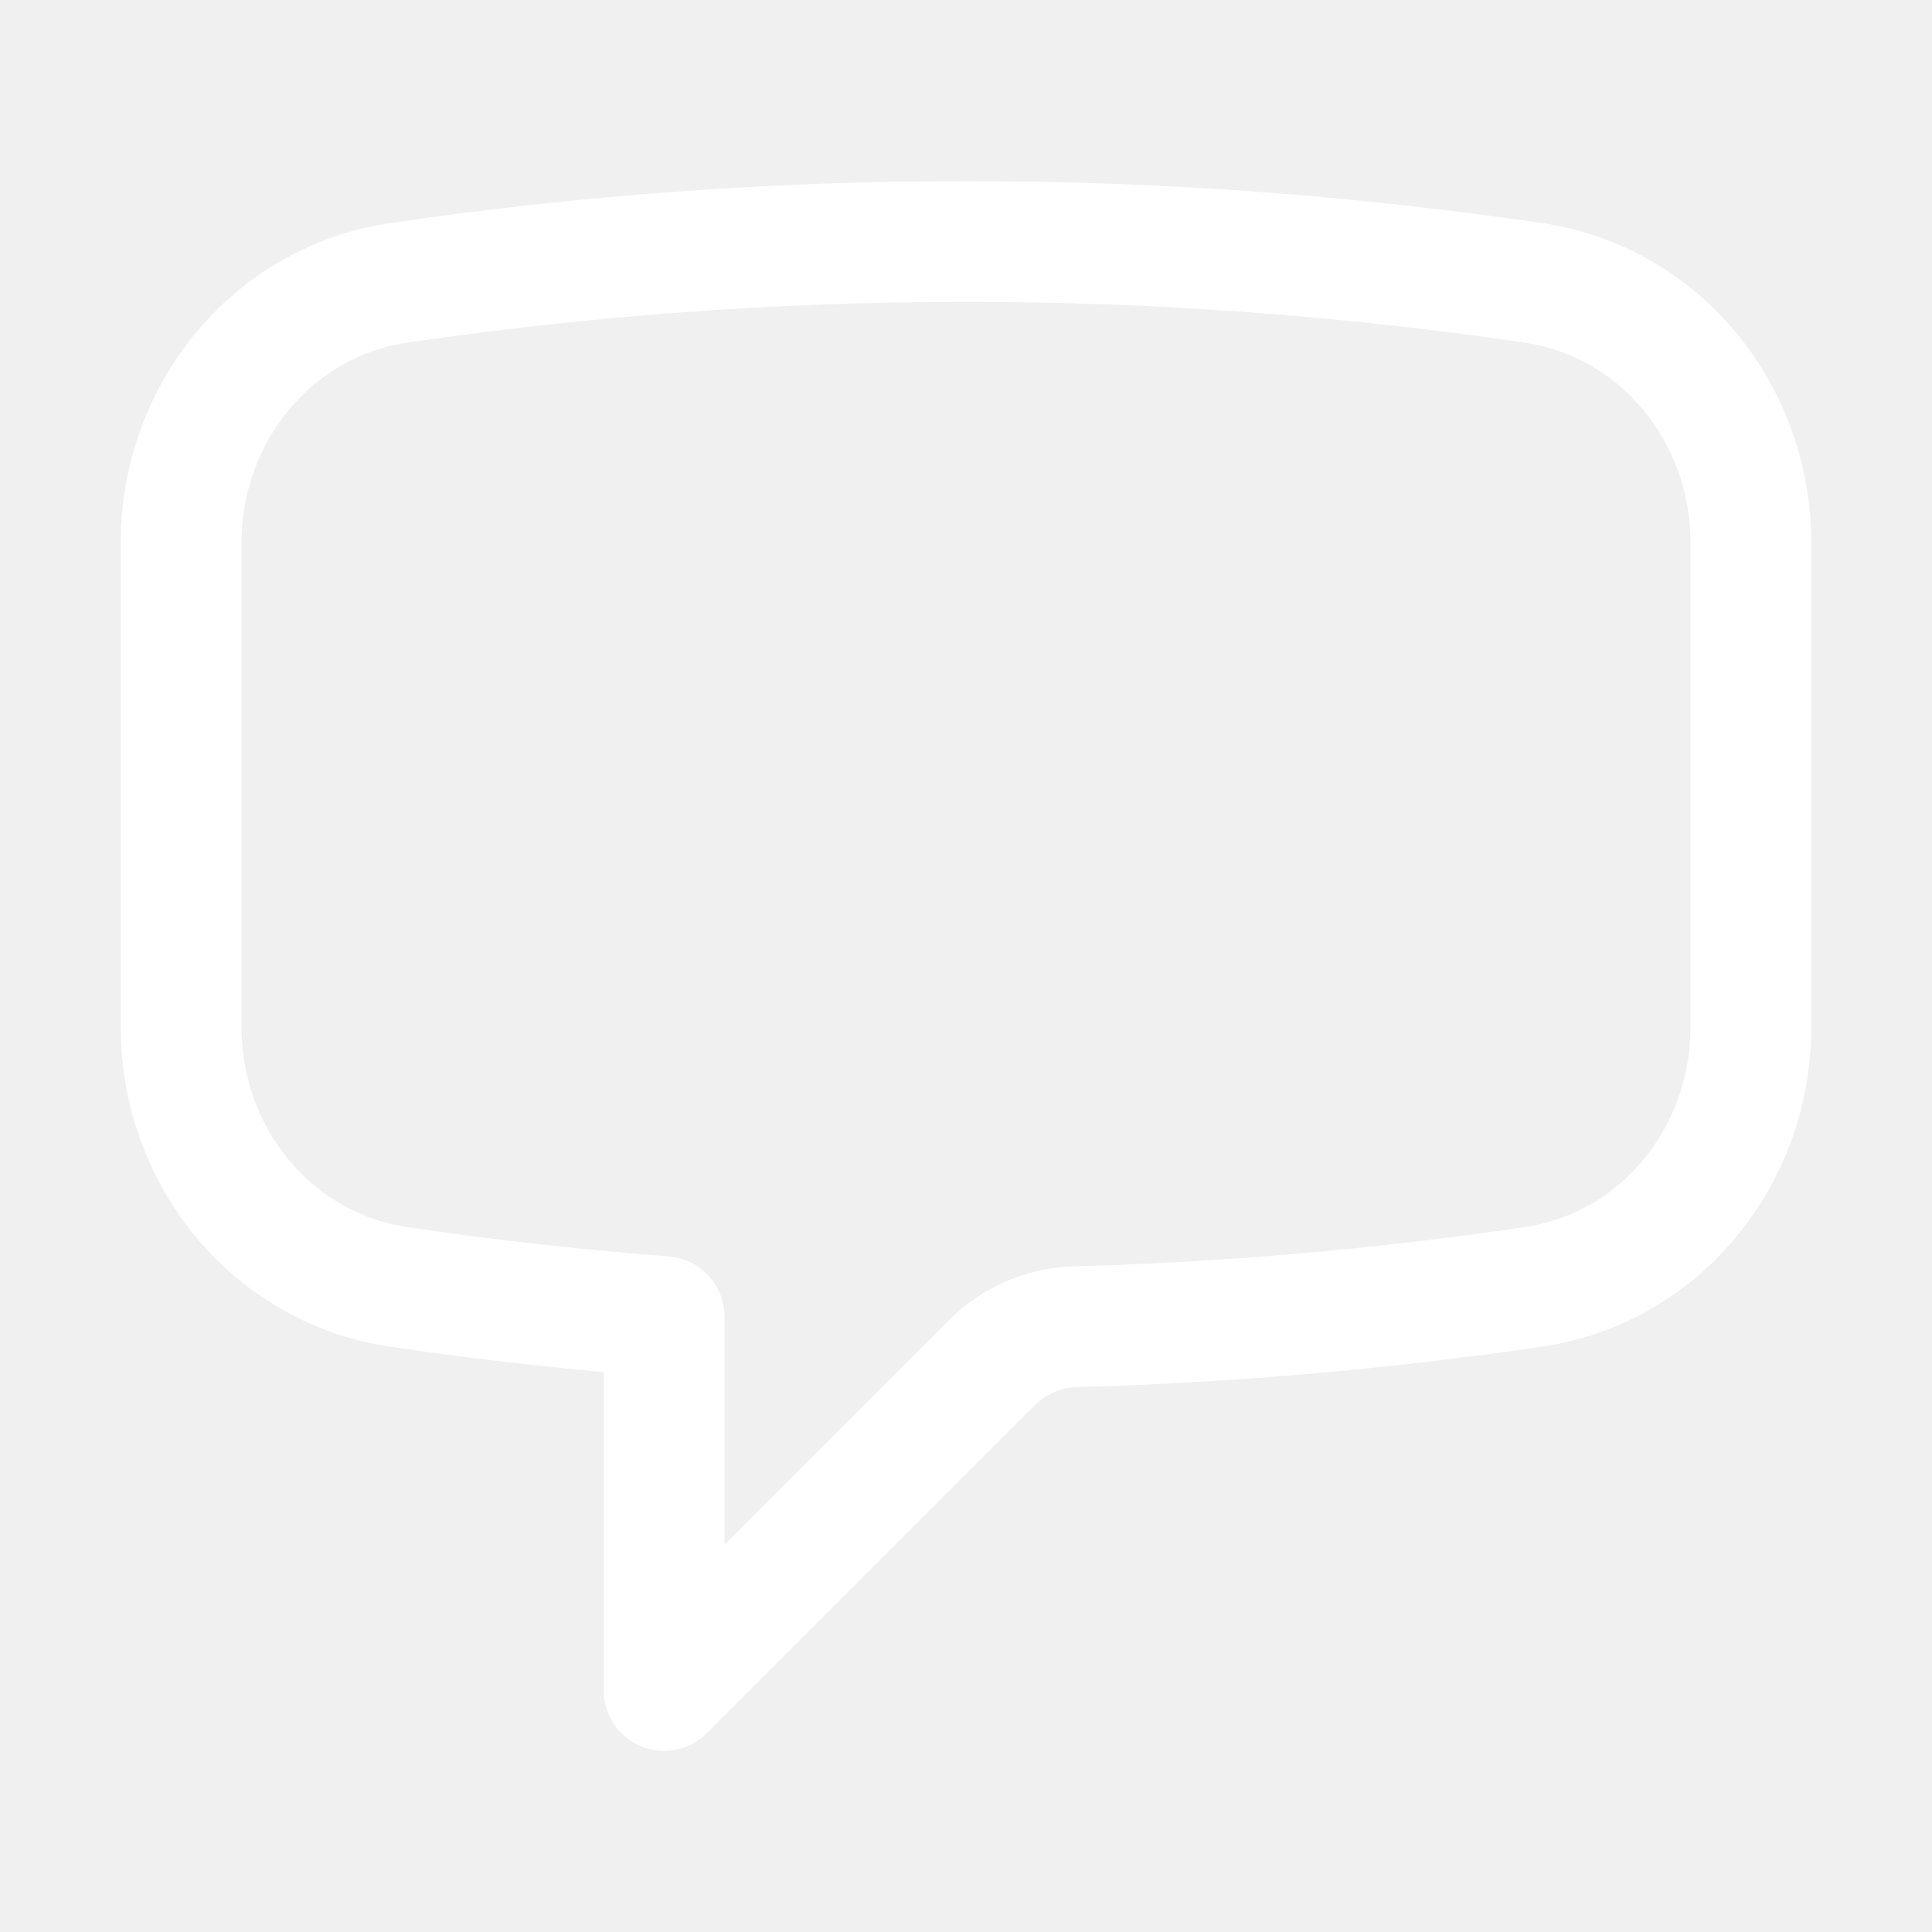
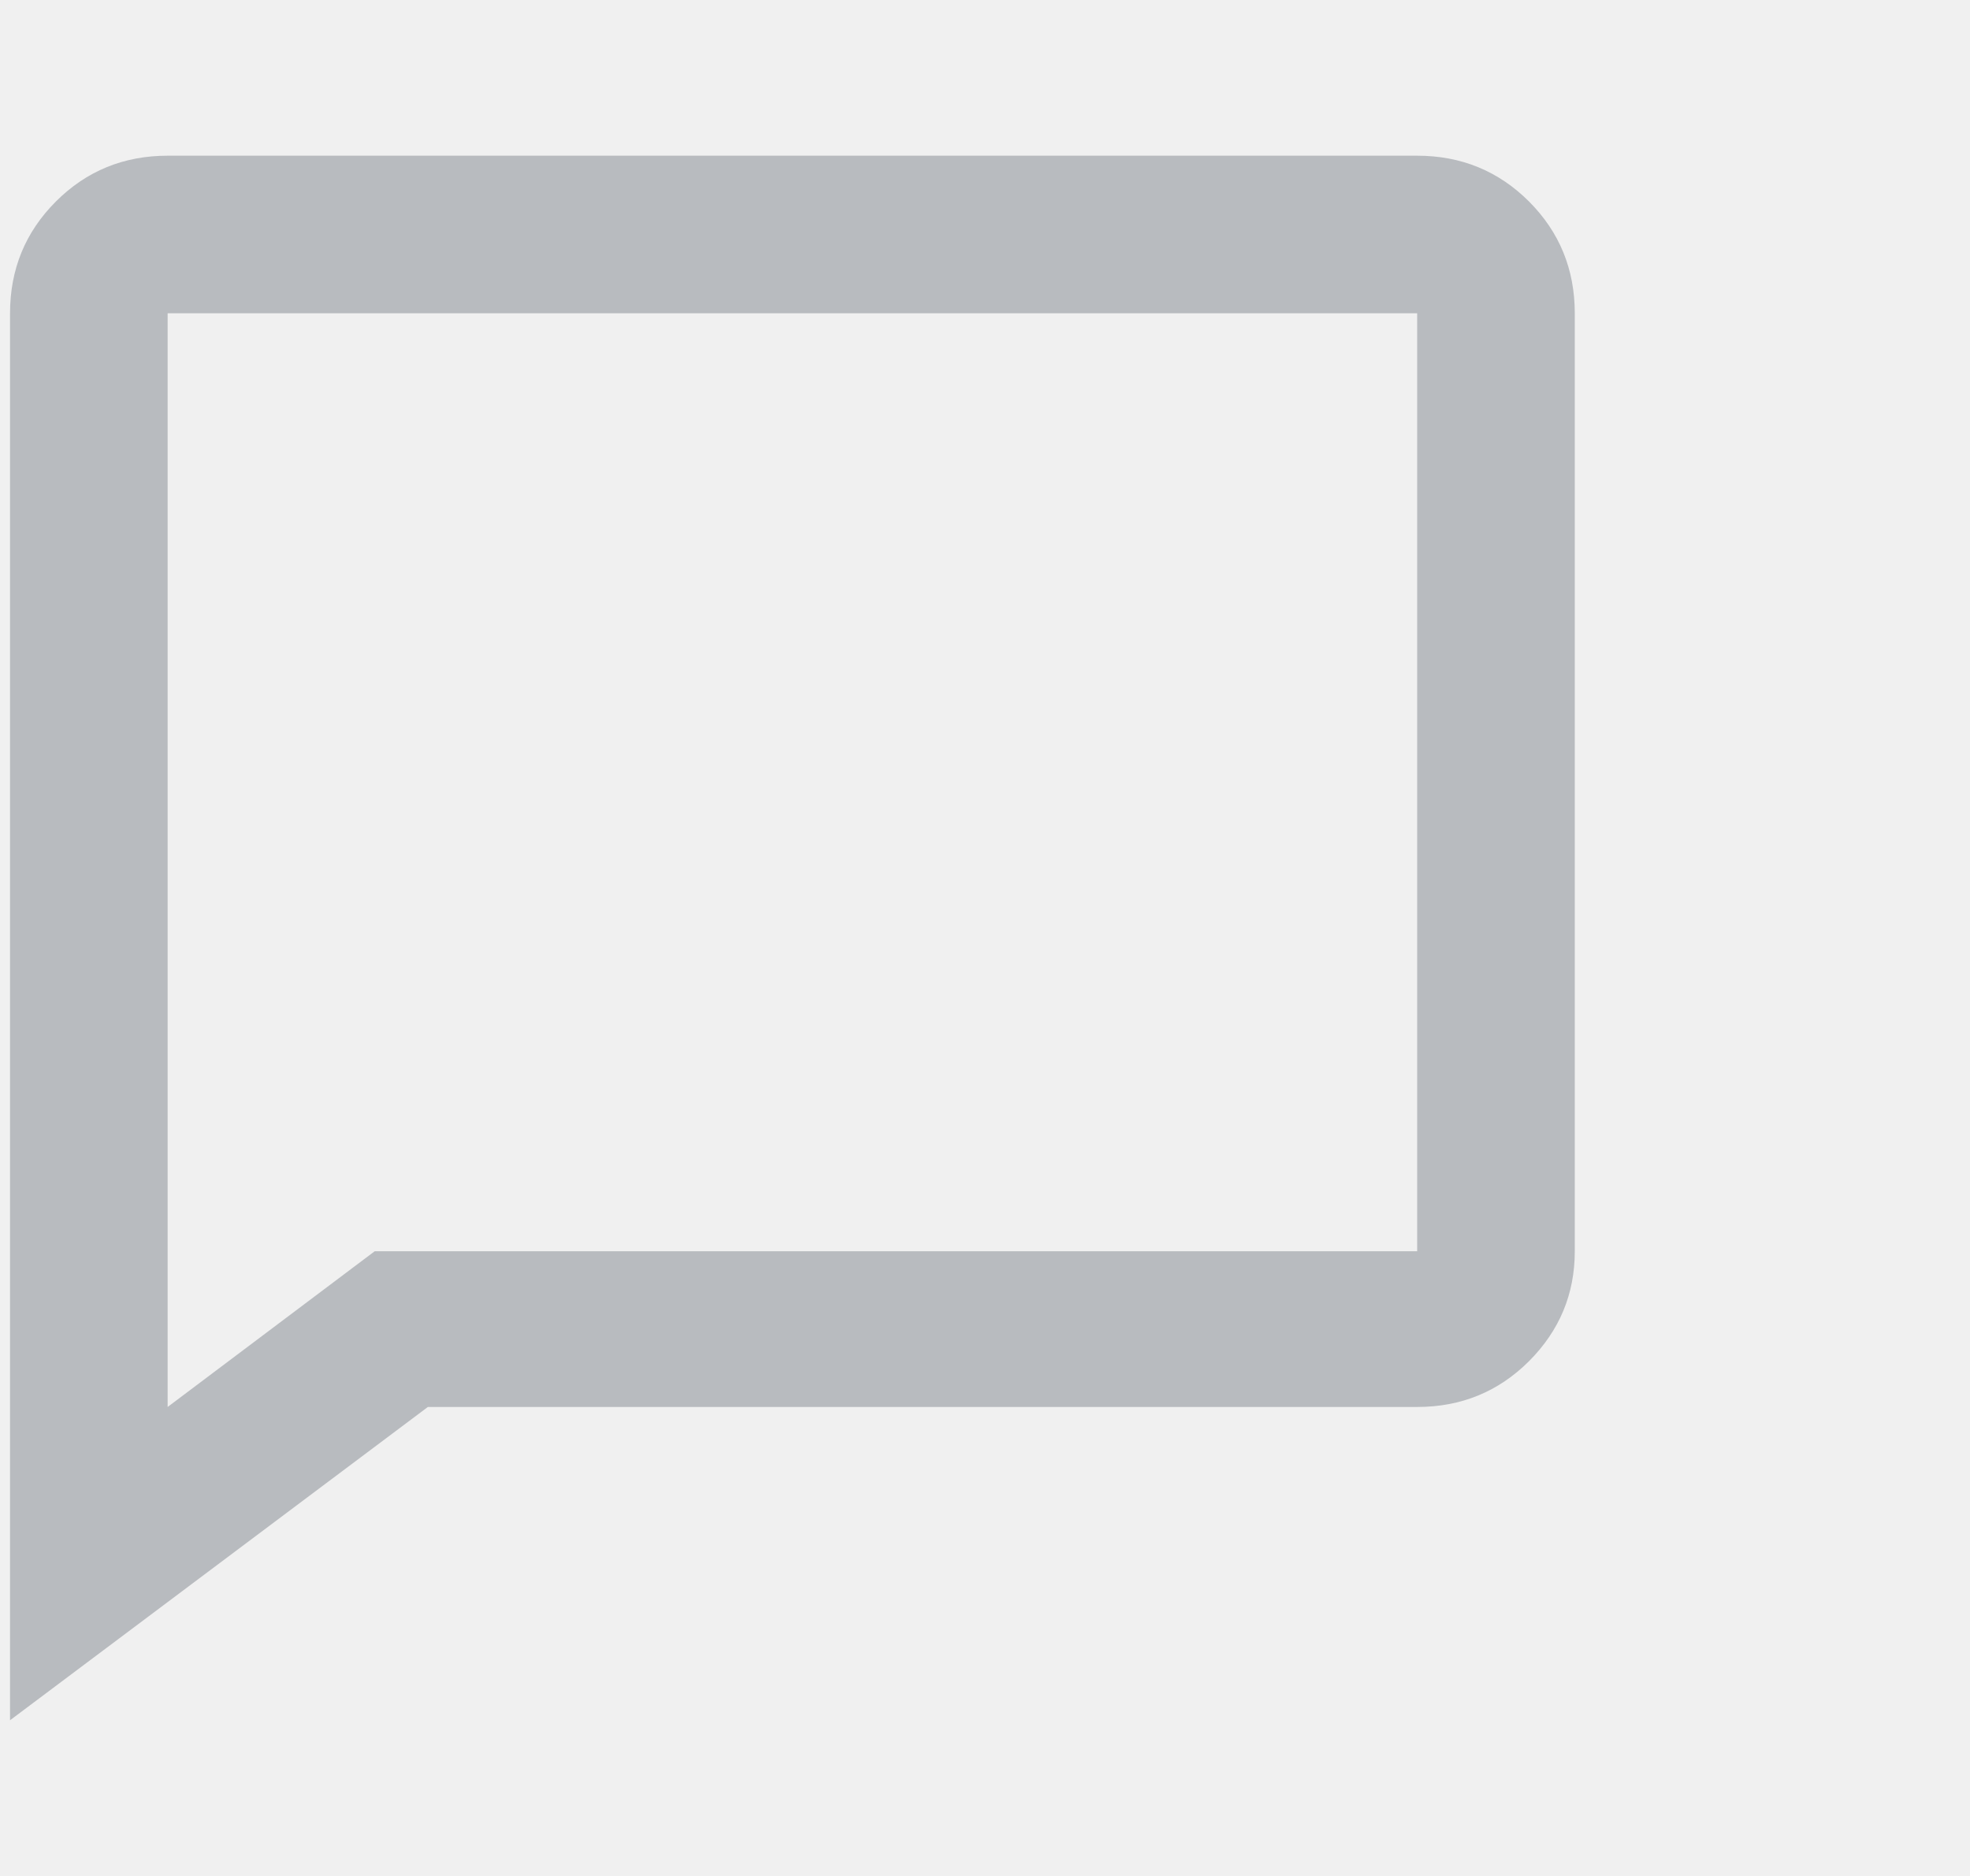
- <svg xmlns="http://www.w3.org/2000/svg" data-slot="icon" fill="none" stroke-width="1.5" stroke="white" viewBox="0 0 24 24" aria-hidden="true">
-   <path stroke-linecap="round" stroke-linejoin="round" d="M2.25 12.76c0 1.6 1.123 2.994 2.707 3.227 1.087.16 2.185.283 3.293.369V21l4.076-4.076a1.526 1.526 0 0 1 1.037-.443 48.282 48.282 0 0 0 5.68-.494c1.584-.233 2.707-1.626 2.707-3.228V6.741c0-1.602-1.123-2.995-2.707-3.228A48.394 48.394 0 0 0 12 3c-2.392 0-4.744.175-7.043.513C3.373 3.746 2.25 5.14 2.25 6.741v6.018Z">
-   </path>
+ <svg xmlns="http://www.w3.org/2000/svg" width="21" height="20" viewBox="0 0 21 20" fill="none">
+   <g clip-path="url(#clip0_155_247)">
+     <path d="M15.107 1.66H1.787C1.318 1.66 0.921 1.823 0.596 2.148C0.27 2.474 0.107 2.871 0.107 3.34V18.34L4.561 15H15.107C15.576 15 15.973 14.837 16.299 14.512C16.624 14.186 16.787 13.796 16.787 13.34V3.34C16.787 2.871 16.624 2.474 16.299 2.148C15.973 1.823 15.576 1.66 15.107 1.66ZM15.107 13.34H3.994L1.787 15V3.34H15.107V13.34Z" fill="#B8BBBF" />
+   </g>
+   <defs>
+     <clipPath id="clip0_155_247">
+       <rect width="20" height="20" fill="white" transform="matrix(1 0 0 -1 0.107422 20)" />
+     </clipPath>
+   </defs>
</svg>
